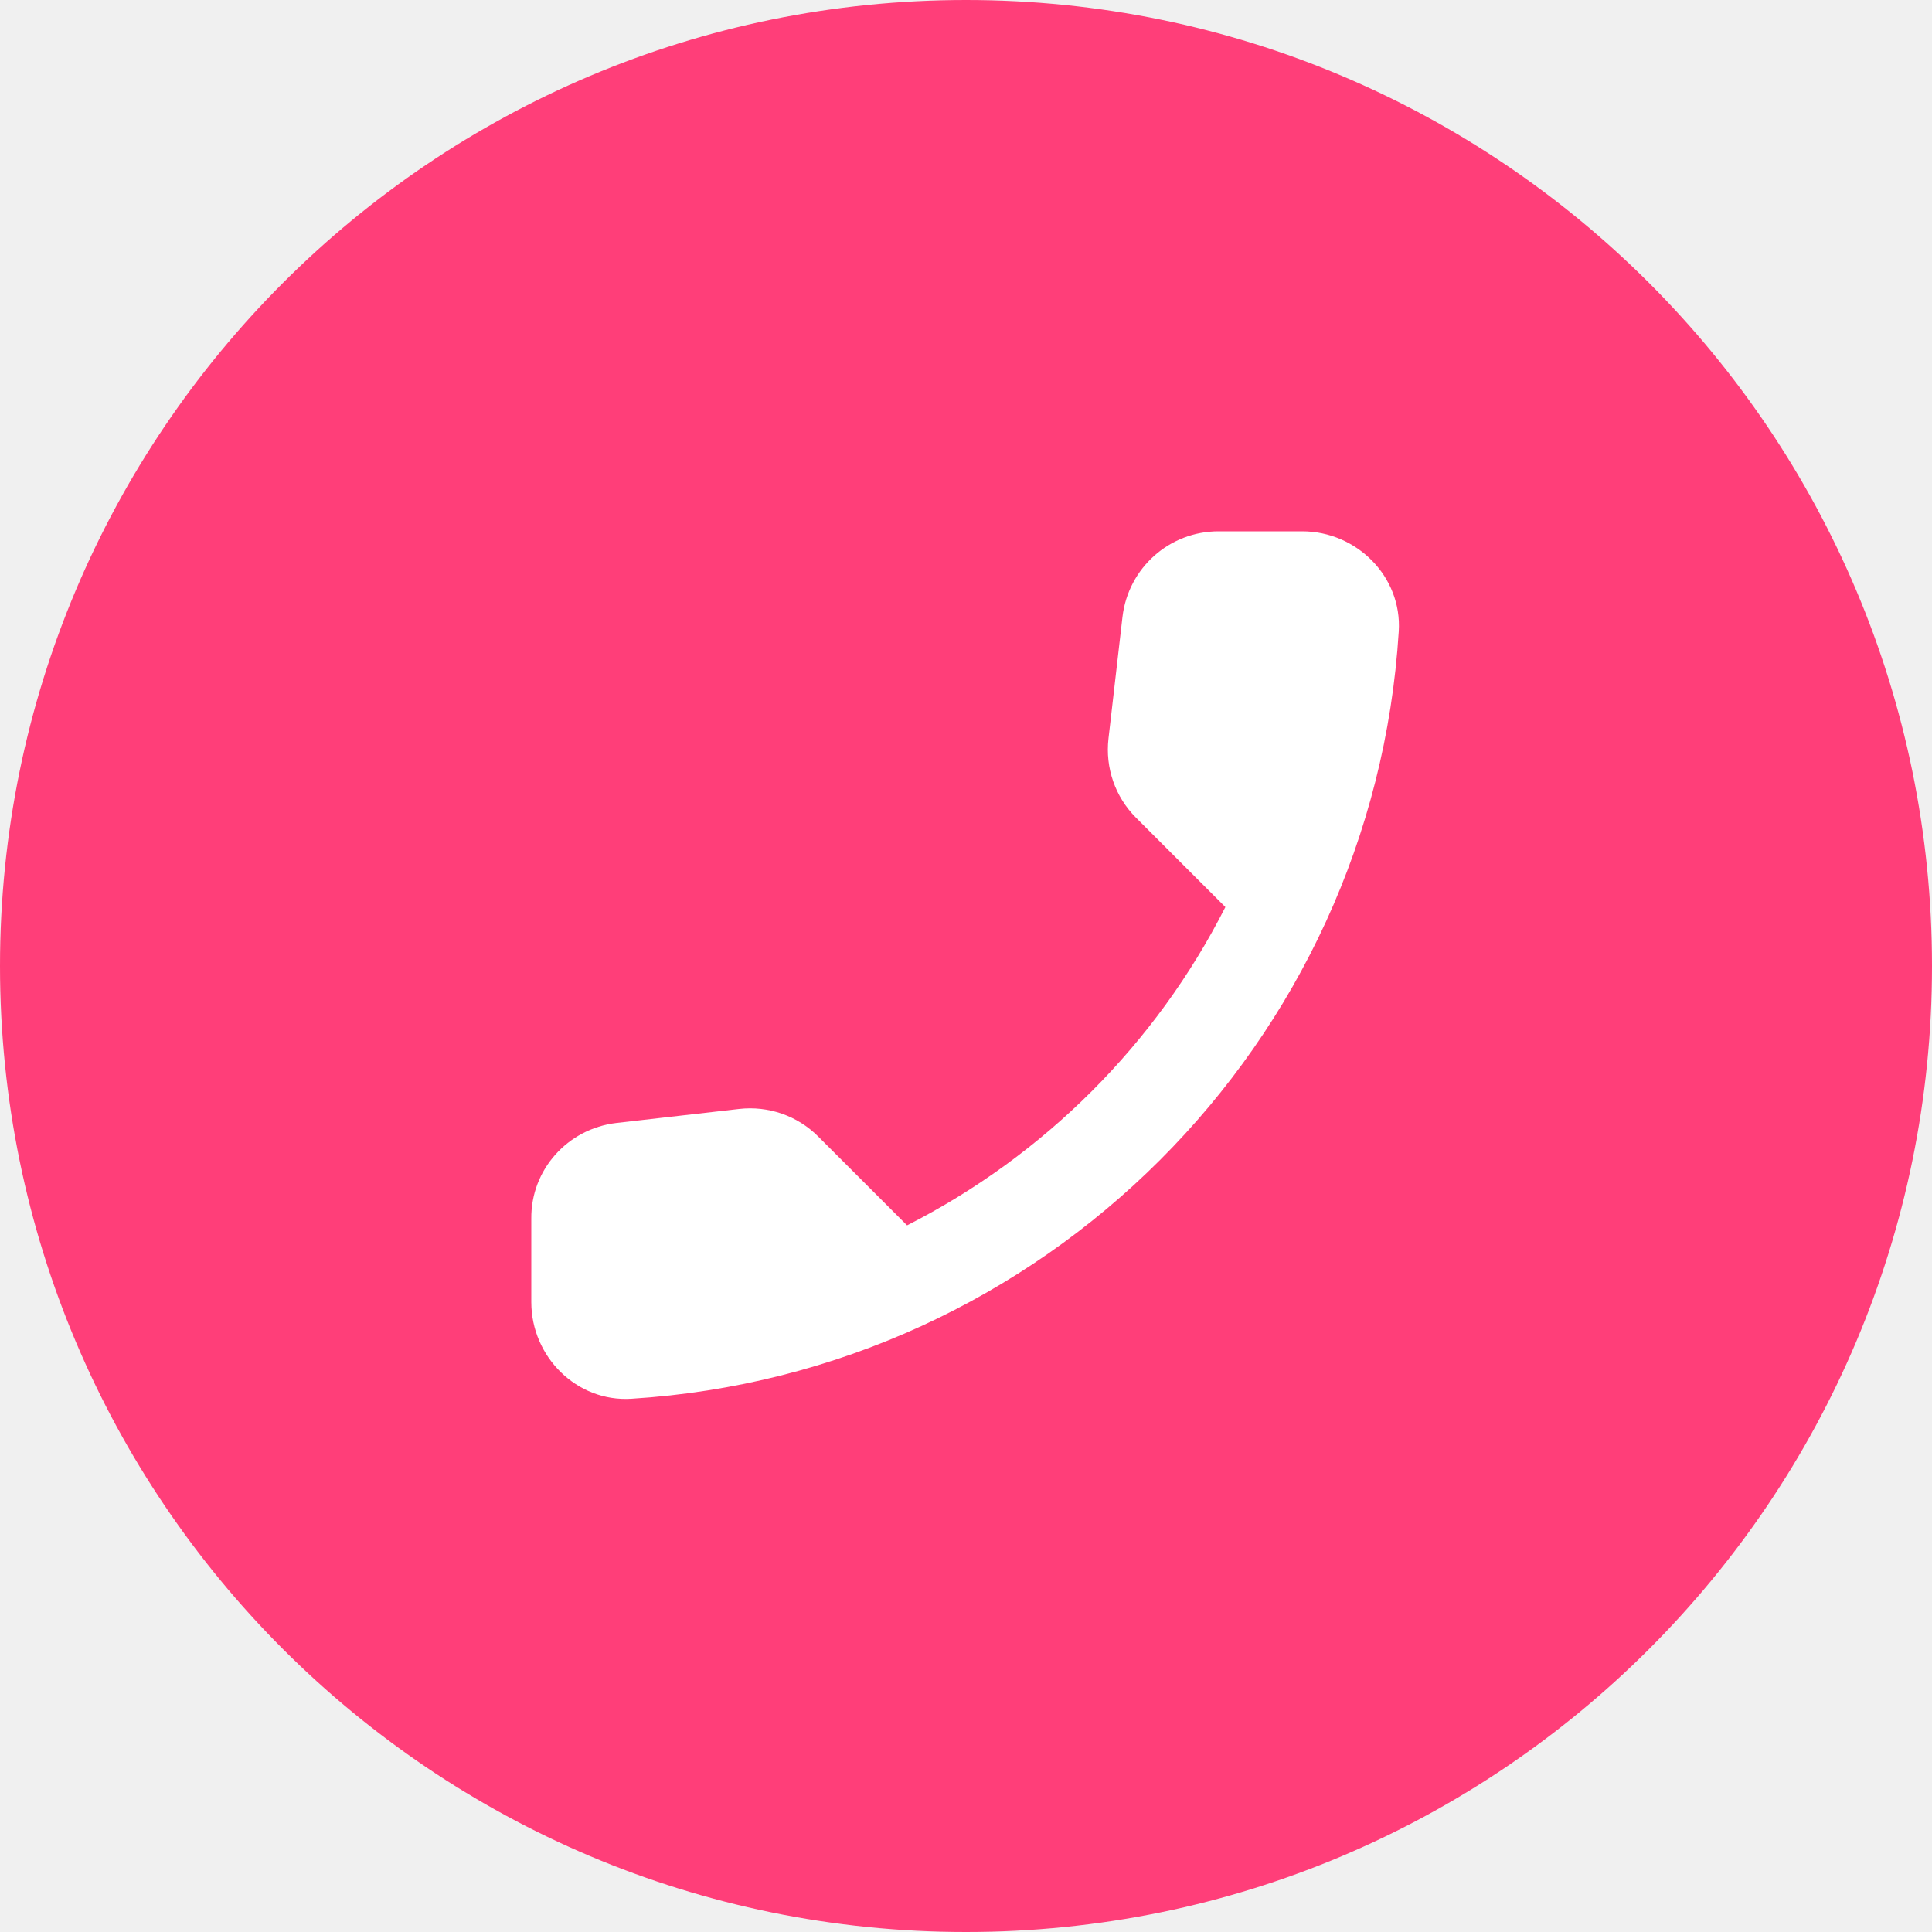
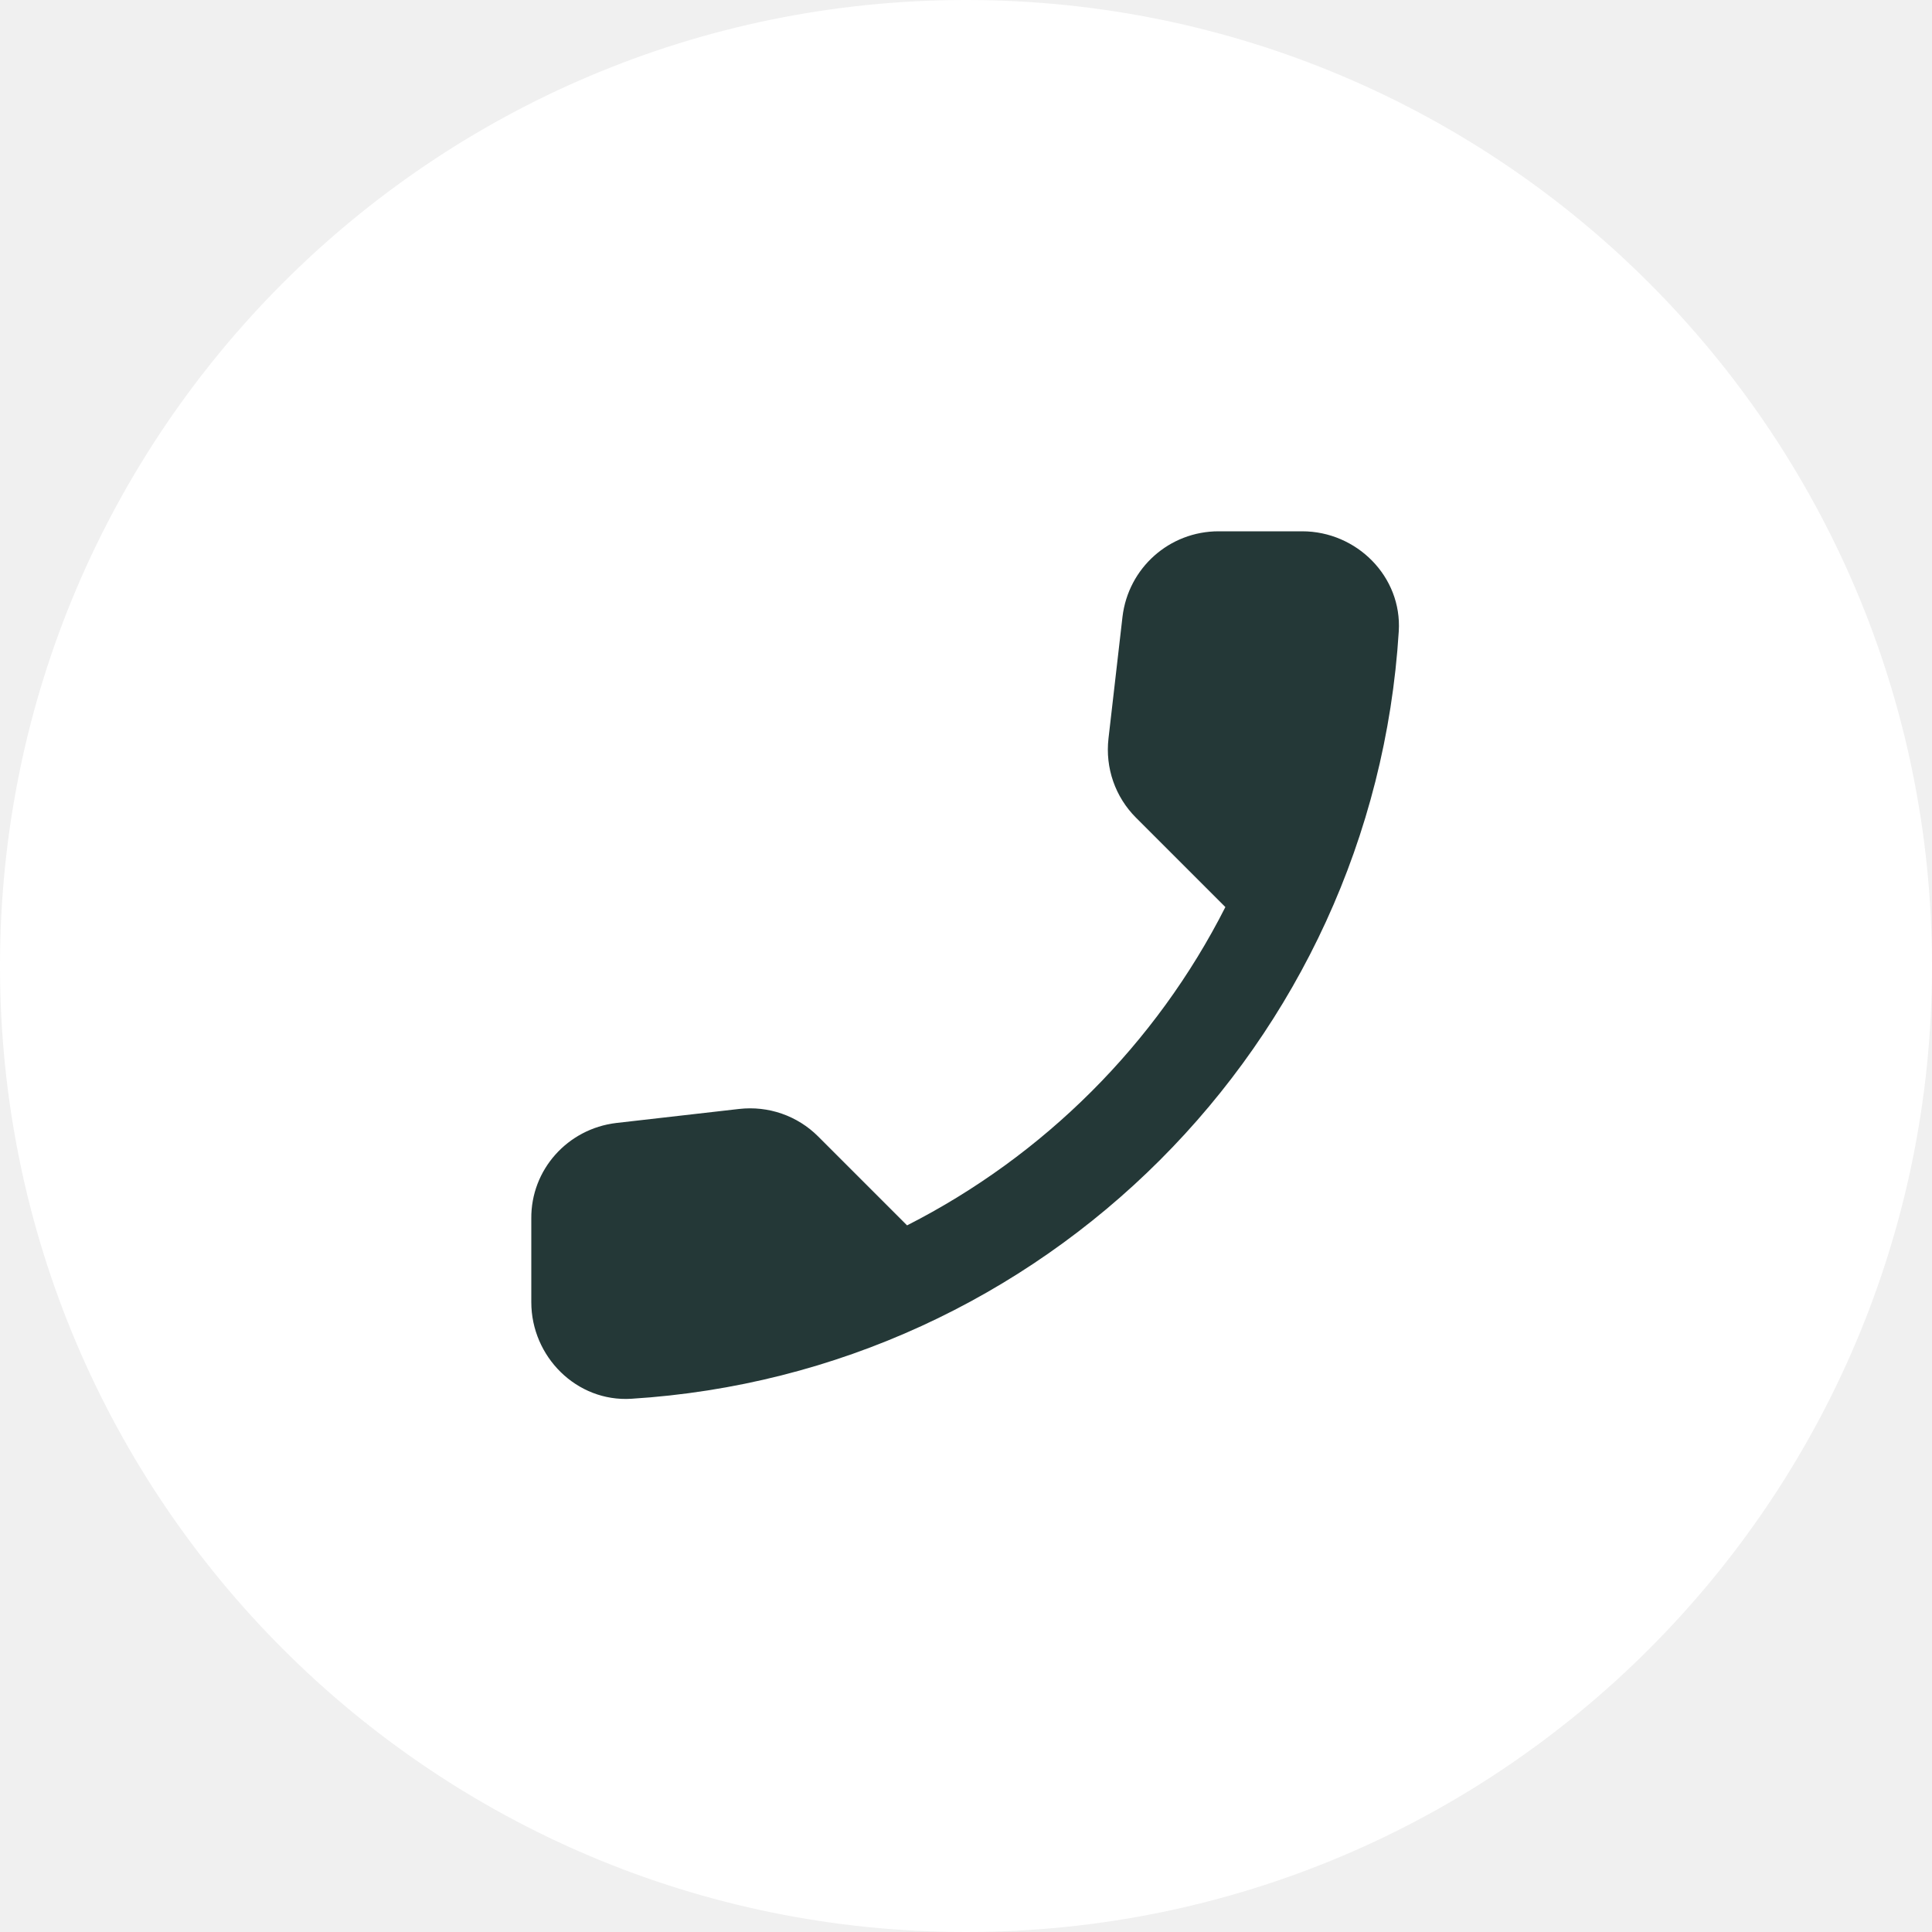
<svg xmlns="http://www.w3.org/2000/svg" width="40" height="40" viewBox="0 0 40 40" fill="none">
-   <rect width="40" height="40" rx="20" fill="#FF3E79" />
-   <path fill-rule="evenodd" clip-rule="evenodd" d="M12.76 23.25L15.3 22.96C15.91 22.89 16.51 23.1 16.94 23.53L18.78 25.37C21.61 23.93 23.93 21.62 25.37 18.78L23.52 16.93C23.09 16.5 22.88 15.9 22.95 15.29L23.24 12.77C23.36 11.76 24.21 11 25.23 11H26.96C28.09 11 29.03 11.94 28.96 13.07C28.43 21.61 21.6 28.43 13.07 28.96C11.94 29.03 11 28.09 11 26.96V25.23C10.99 24.22 11.75 23.37 12.76 23.25Z" fill="white" />
+   <rect width="40" height="40" rx="20" fill="white" />
+   <path fill-rule="evenodd" clip-rule="evenodd" d="M12.76 23.25L15.3 22.96C15.91 22.89 16.51 23.1 16.94 23.53L18.78 25.37C21.61 23.93 23.93 21.62 25.37 18.78L23.52 16.93C23.09 16.5 22.88 15.9 22.95 15.29L23.24 12.77C23.36 11.76 24.21 11 25.23 11H26.96C28.09 11 29.03 11.94 28.96 13.07C28.43 21.61 21.6 28.43 13.07 28.96C11.94 29.03 11 28.09 11 26.96V25.23C10.99 24.22 11.75 23.37 12.76 23.25Z" fill="rgb(36, 56, 55)" />
</svg>
